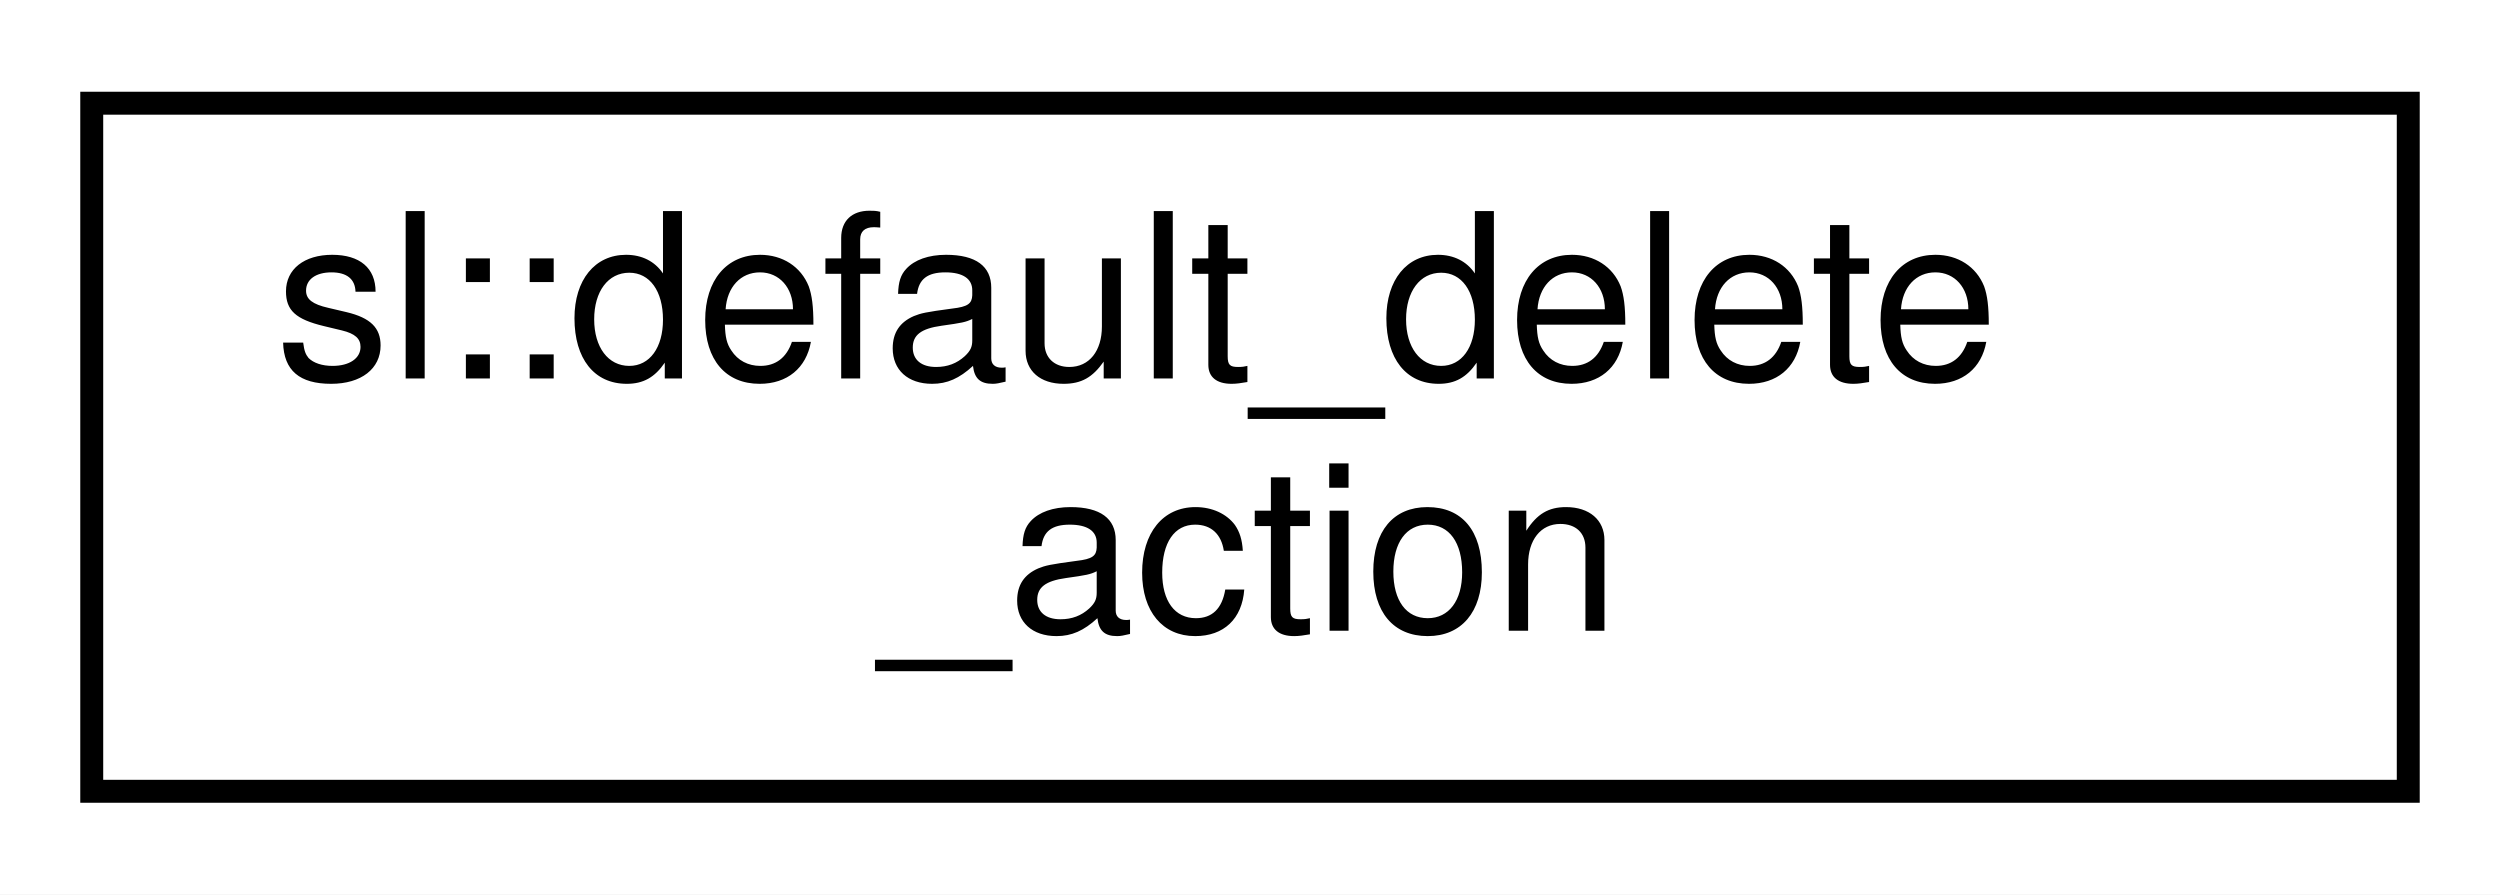
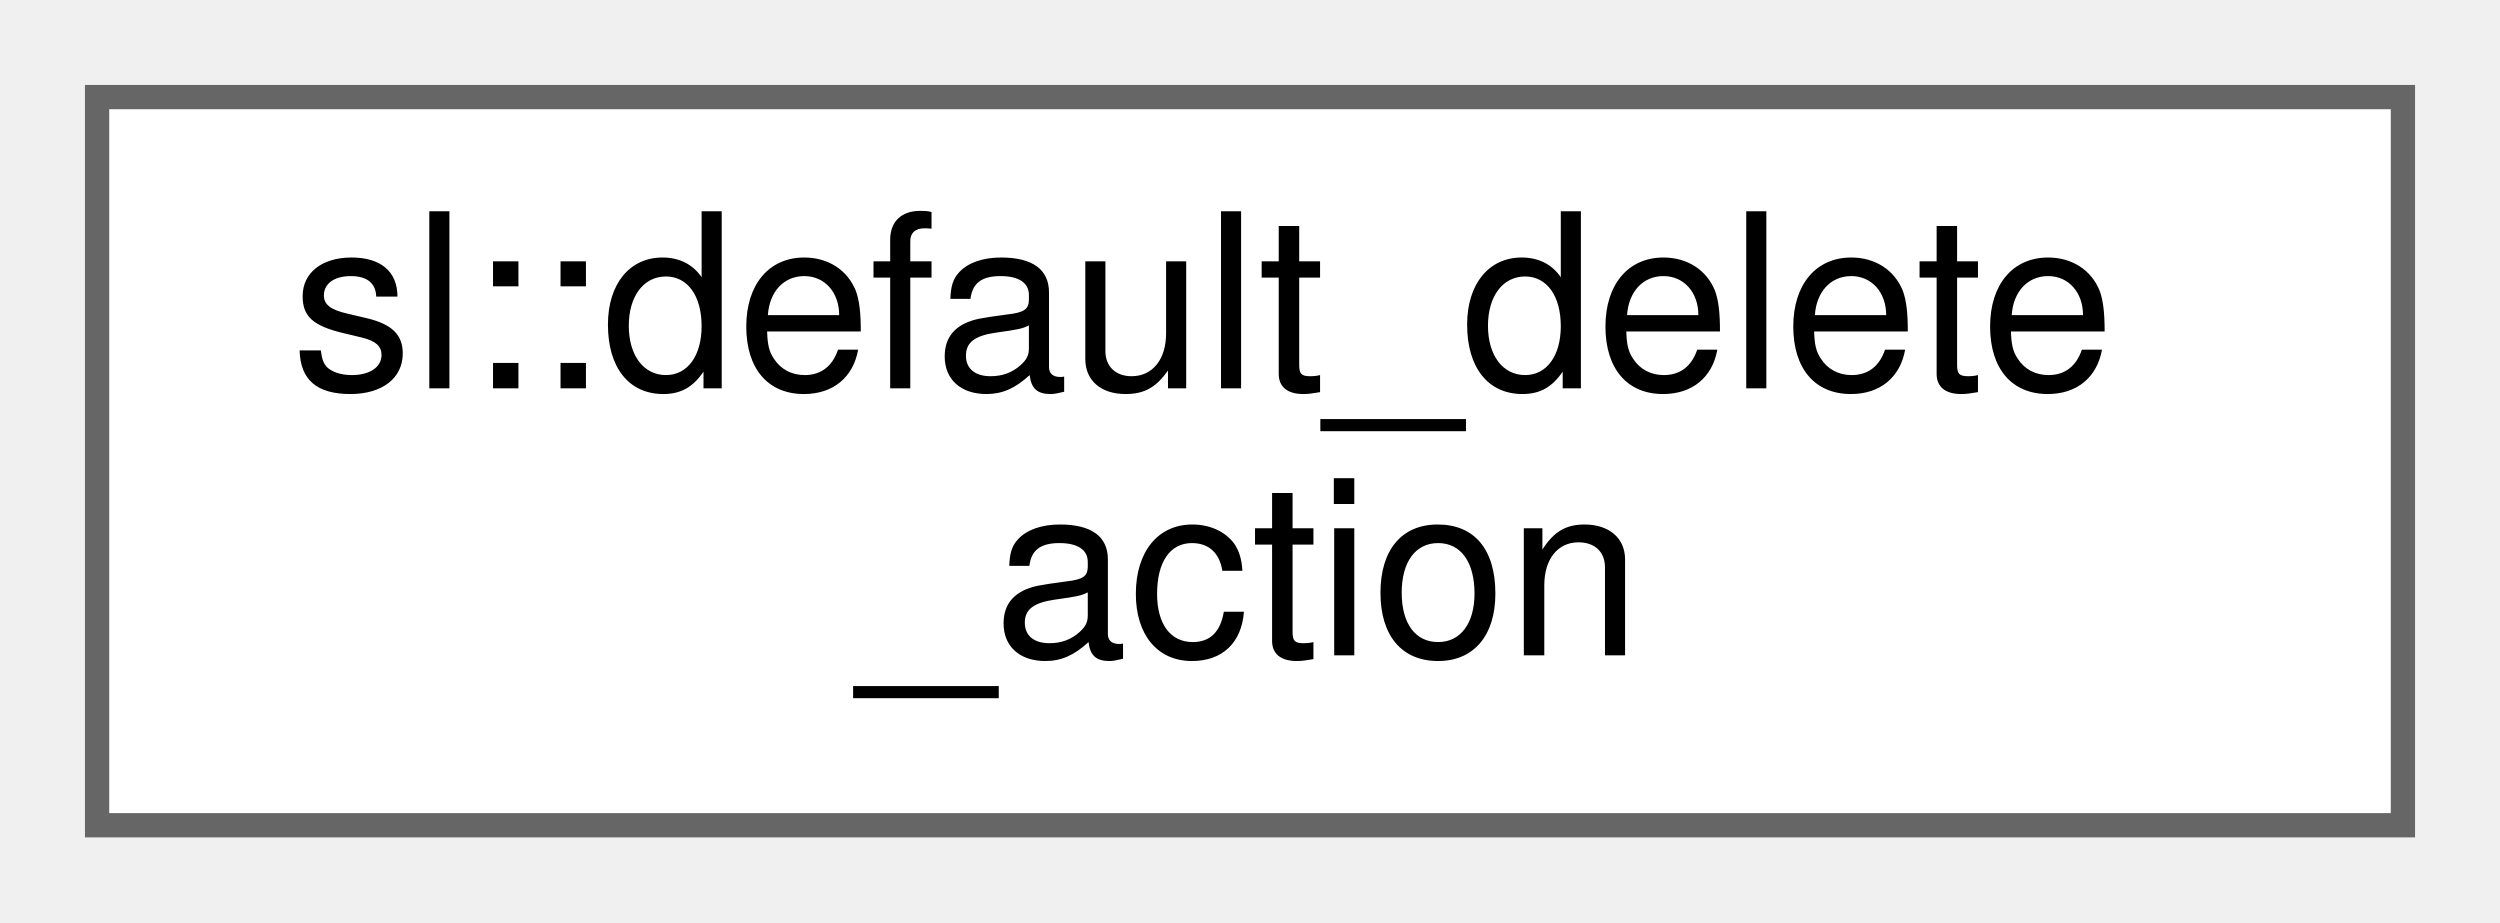
- <svg xmlns="http://www.w3.org/2000/svg" xmlns:xlink="http://www.w3.org/1999/xlink" width="109pt" height="39pt" viewBox="0.00 0.00 109.00 39.00">
-   <g id="graph0" class="graph" transform="scale(1 1) rotate(0) translate(4 35)">
-     <polygon fill="white" stroke="transparent" points="-4,4 -4,-35 105,-35 105,4 -4,4" />
+ <svg xmlns="http://www.w3.org/2000/svg" xmlns:xlink="http://www.w3.org/1999/xlink" width="103pt" height="38pt" viewBox="0.00 0.00 103.00 38.00">
+   <g id="graph0" class="graph" transform="scale(1 1) rotate(0) translate(4 34)">
    <g id="node1" class="node">
      <g id="a_node1">
        <a xlink:href="df/d4b/structsl_1_1default__delete__action.html" target="_top" xlink:title="default delete action for unique_handle with an empty operator ()">
-           <polygon fill="white" stroke="black" points="0,-0.5 0,-30.5 101,-30.5 101,-0.5 0,-0.5" />
-           <text text-anchor="start" x="8" y="-18.5" font-family="Helvetica,sans-Serif" font-size="10.00">sl::default_delete</text>
-           <text text-anchor="middle" x="50.5" y="-7.5" font-family="Helvetica,sans-Serif" font-size="10.00">_action</text>
+           <polygon fill="white" stroke="#666666" points="95,-30 0,-30 0,0 95,0 95,-30" />
+           <text text-anchor="start" x="8" y="-18" font-family="Helvetica,sans-Serif" font-size="10.00">sl::default_delete</text>
+           <text text-anchor="middle" x="47.5" y="-7" font-family="Helvetica,sans-Serif" font-size="10.00">_action</text>
        </a>
      </g>
    </g>
  </g>
</svg>
